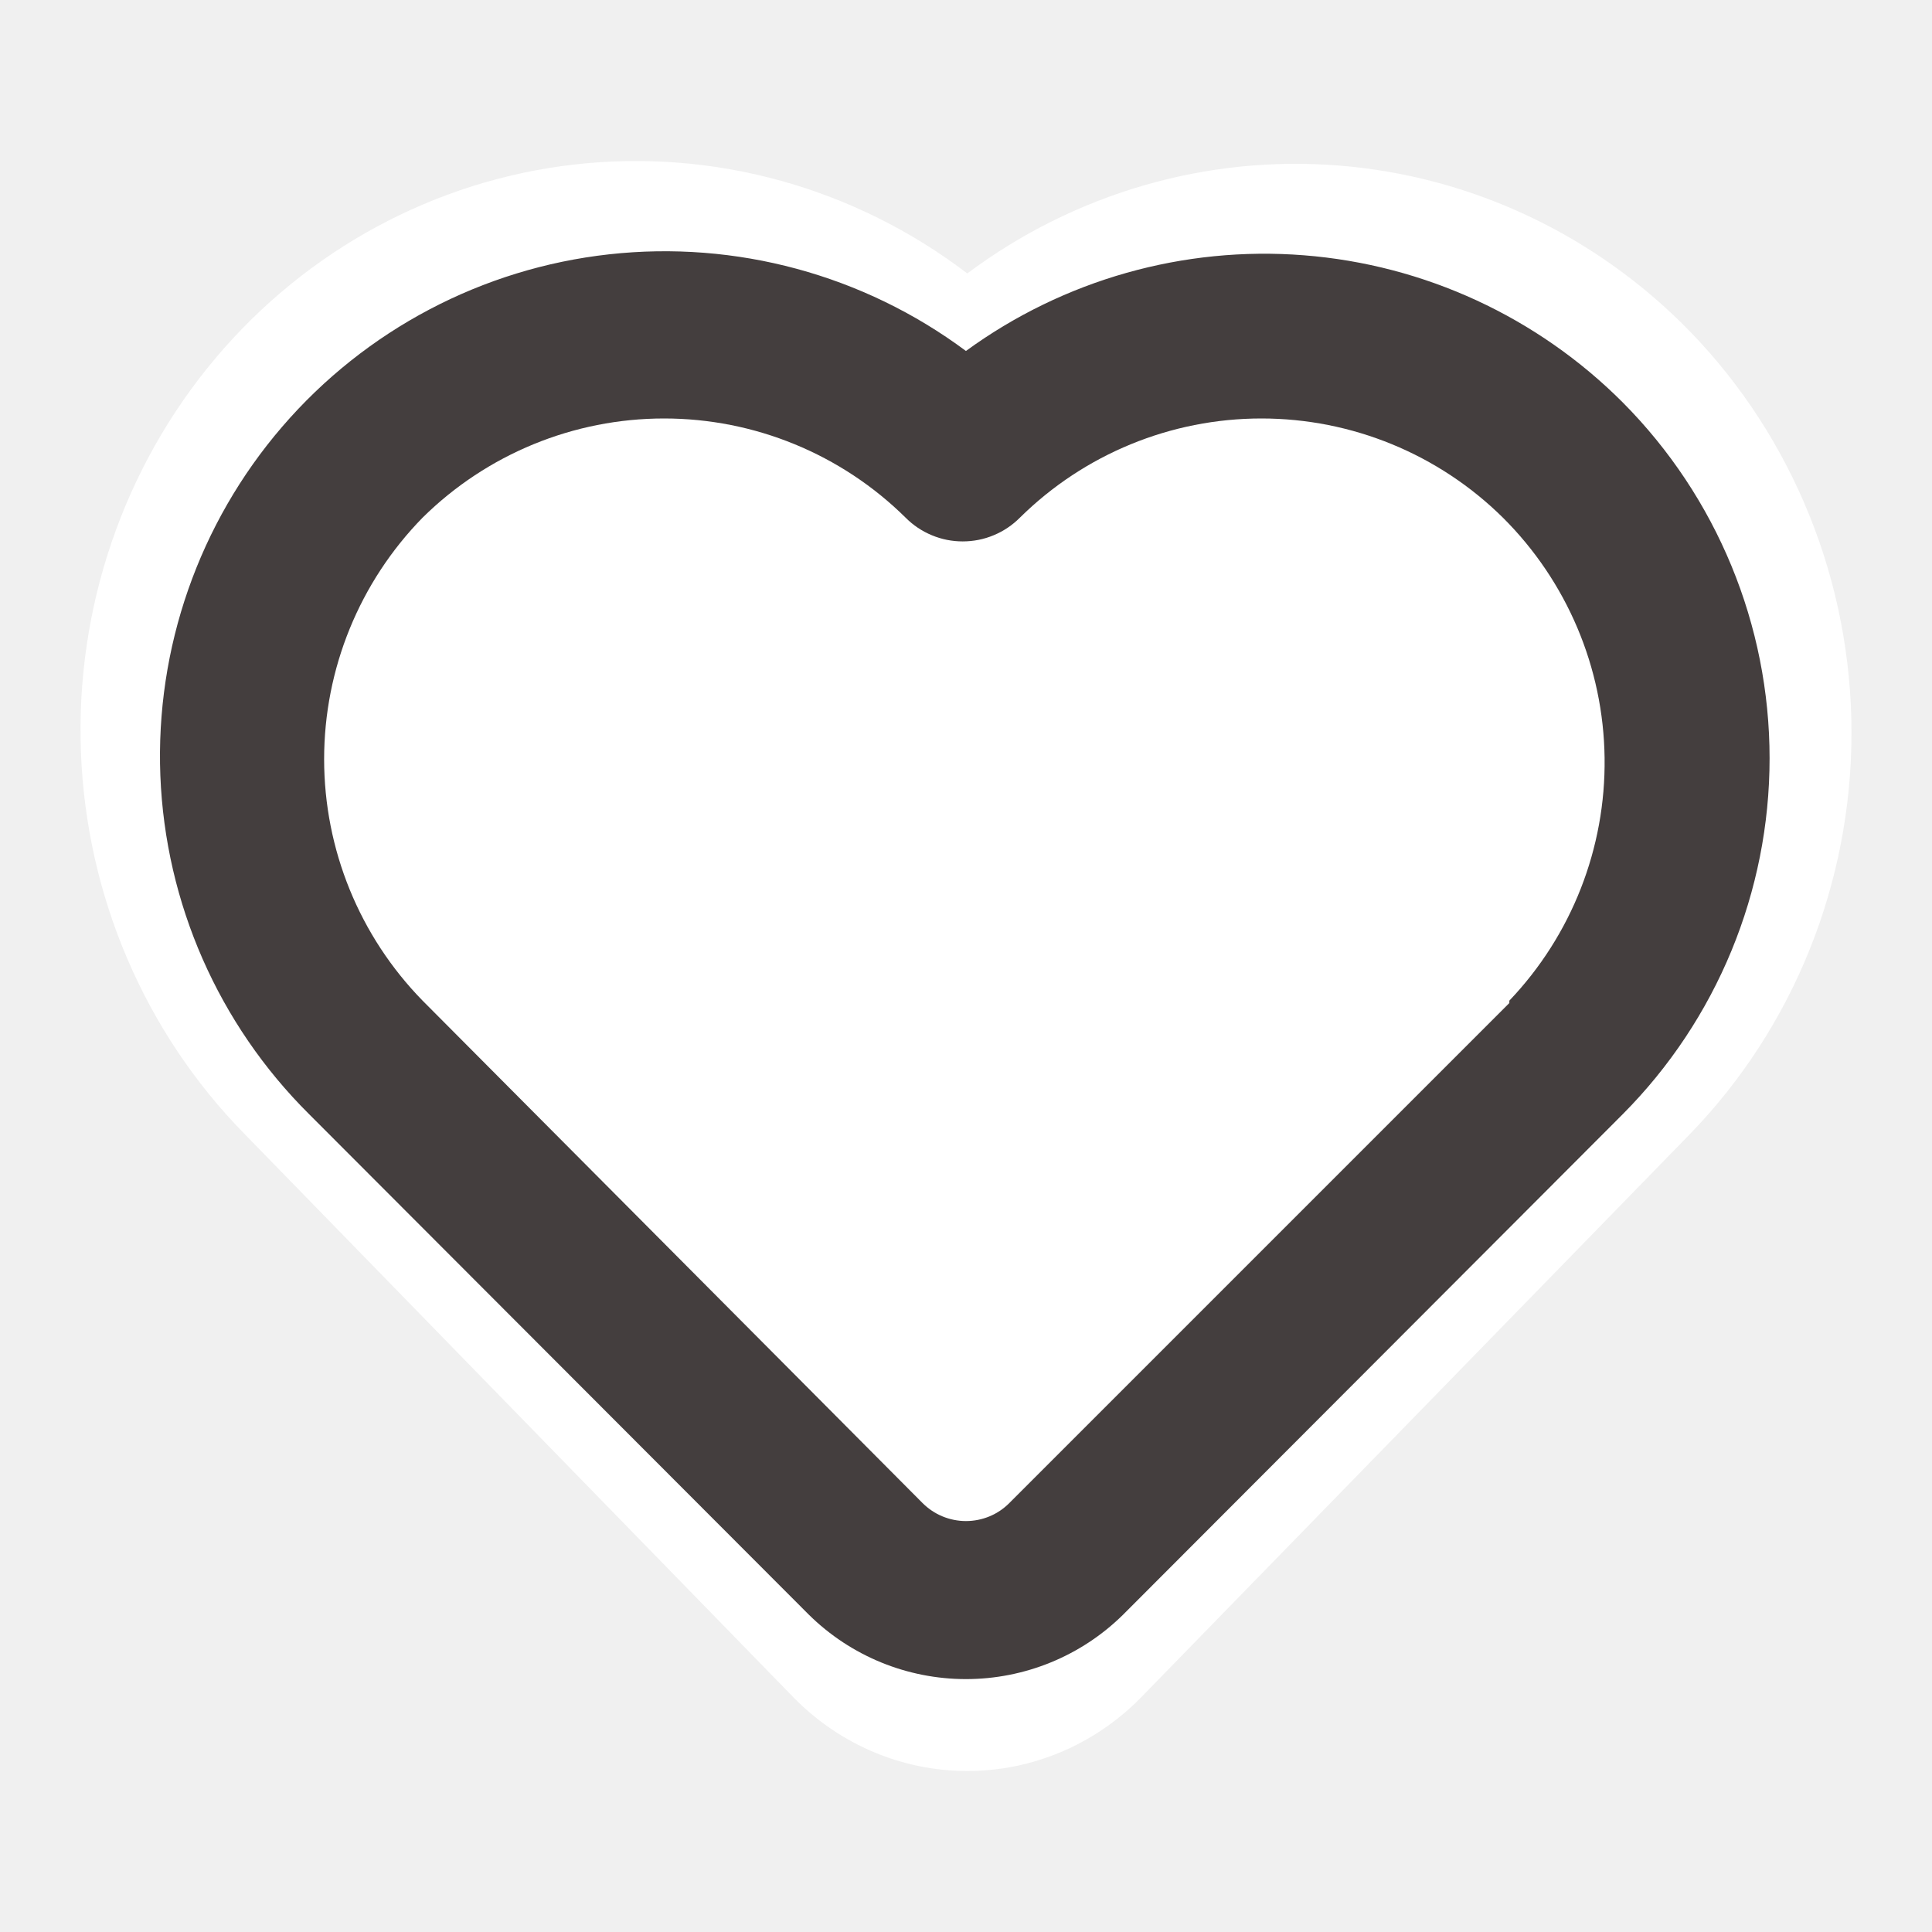
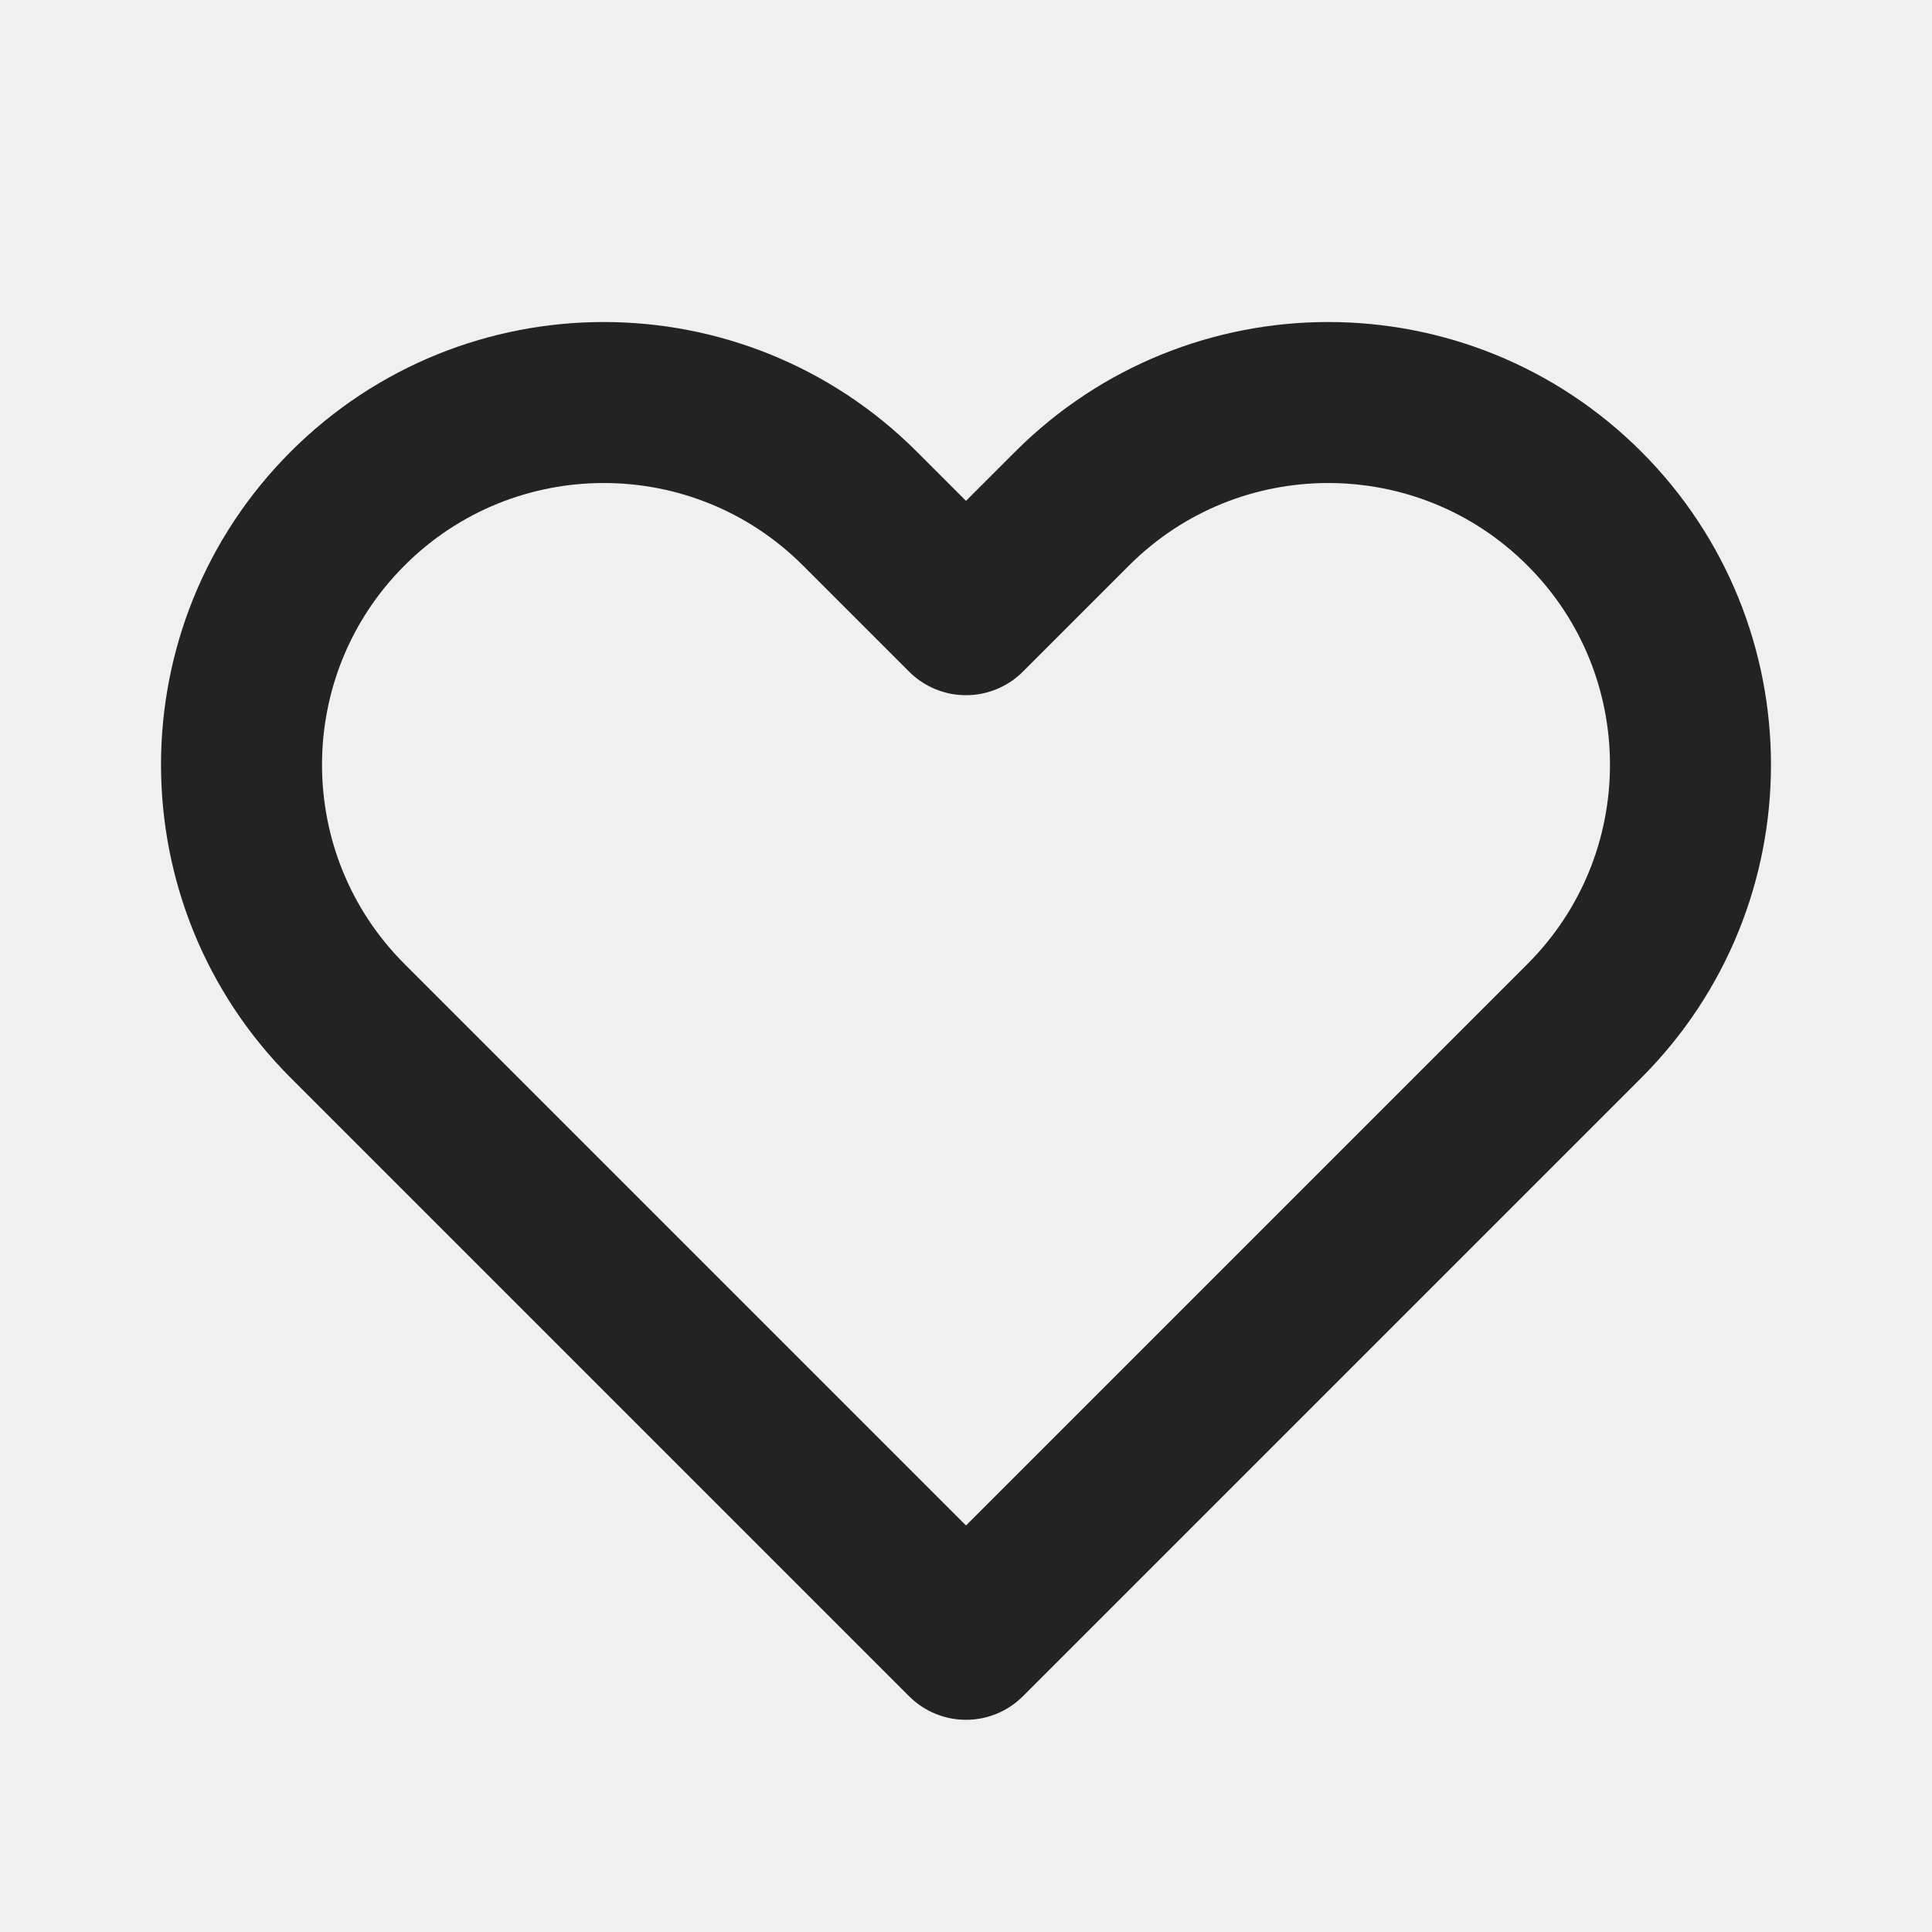
- <svg xmlns="http://www.w3.org/2000/svg" width="30" height="30" viewBox="0 0 30 30" fill="none">
-   <path d="M20.794 2.571C22.852 2.736 24.785 3.65 26.243 5.148C27.849 6.804 28.75 9.044 28.75 11.378C28.75 13.713 27.849 15.952 26.243 17.608L17.702 26.374C16.987 27.096 16.023 27.5 15.02 27.5C14.017 27.5 13.053 27.096 12.338 26.374L3.797 17.608C2.25 16.033 1.342 13.916 1.257 11.682C1.171 9.449 1.915 7.266 3.338 5.572C4.76 3.878 6.757 2.8 8.924 2.554C11.092 2.308 13.27 2.913 15.02 4.246C16.688 3 18.736 2.405 20.794 2.571Z" fill="white" />
-   <path d="M25.199 6.25C23.874 4.922 22.118 4.111 20.247 3.964C18.377 3.817 16.515 4.345 14.999 5.45C13.409 4.267 11.429 3.731 9.459 3.949C7.489 4.167 5.675 5.124 4.382 6.626C3.089 8.128 2.413 10.065 2.49 12.045C2.568 14.026 3.393 15.903 4.799 17.3L12.562 25.075C13.212 25.715 14.087 26.073 14.999 26.073C15.911 26.073 16.787 25.715 17.437 25.075L25.199 17.3C26.659 15.832 27.478 13.845 27.478 11.775C27.478 9.705 26.659 7.719 25.199 6.25ZM23.437 15.575L15.674 23.338C15.586 23.427 15.481 23.498 15.365 23.546C15.249 23.594 15.125 23.619 14.999 23.619C14.874 23.619 14.75 23.594 14.634 23.546C14.518 23.498 14.413 23.427 14.324 23.338L6.562 15.538C5.582 14.536 5.033 13.19 5.033 11.788C5.033 10.386 5.582 9.04 6.562 8.038C7.561 7.051 8.908 6.498 10.312 6.498C11.716 6.498 13.063 7.051 14.062 8.038C14.178 8.155 14.316 8.248 14.469 8.311C14.621 8.375 14.784 8.407 14.949 8.407C15.114 8.407 15.278 8.375 15.43 8.311C15.582 8.248 15.721 8.155 15.837 8.038C16.836 7.051 18.183 6.498 19.587 6.498C20.991 6.498 22.338 7.051 23.337 8.038C24.331 9.027 24.898 10.365 24.916 11.767C24.935 13.169 24.404 14.523 23.437 15.538V15.575Z" fill="#443E3E" />
+ <svg xmlns="http://www.w3.org/2000/svg" width="30" height="30" viewBox="0 0 24 24" fill="none">
+   <path d="M4.318 6.318C2.561 8.075 2.561 10.925 4.318 12.682L12 20.364L19.682 12.682C21.439 10.925 21.439 8.075 19.682 6.318C17.925 4.561 15.075 4.561 13.318 6.318L12 7.636L10.682 6.318C8.925 4.561 6.075 4.561 4.318 6.318Z" stroke="#232323" stroke-width="2" stroke-linecap="round" stroke-linejoin="round" />
</svg>
